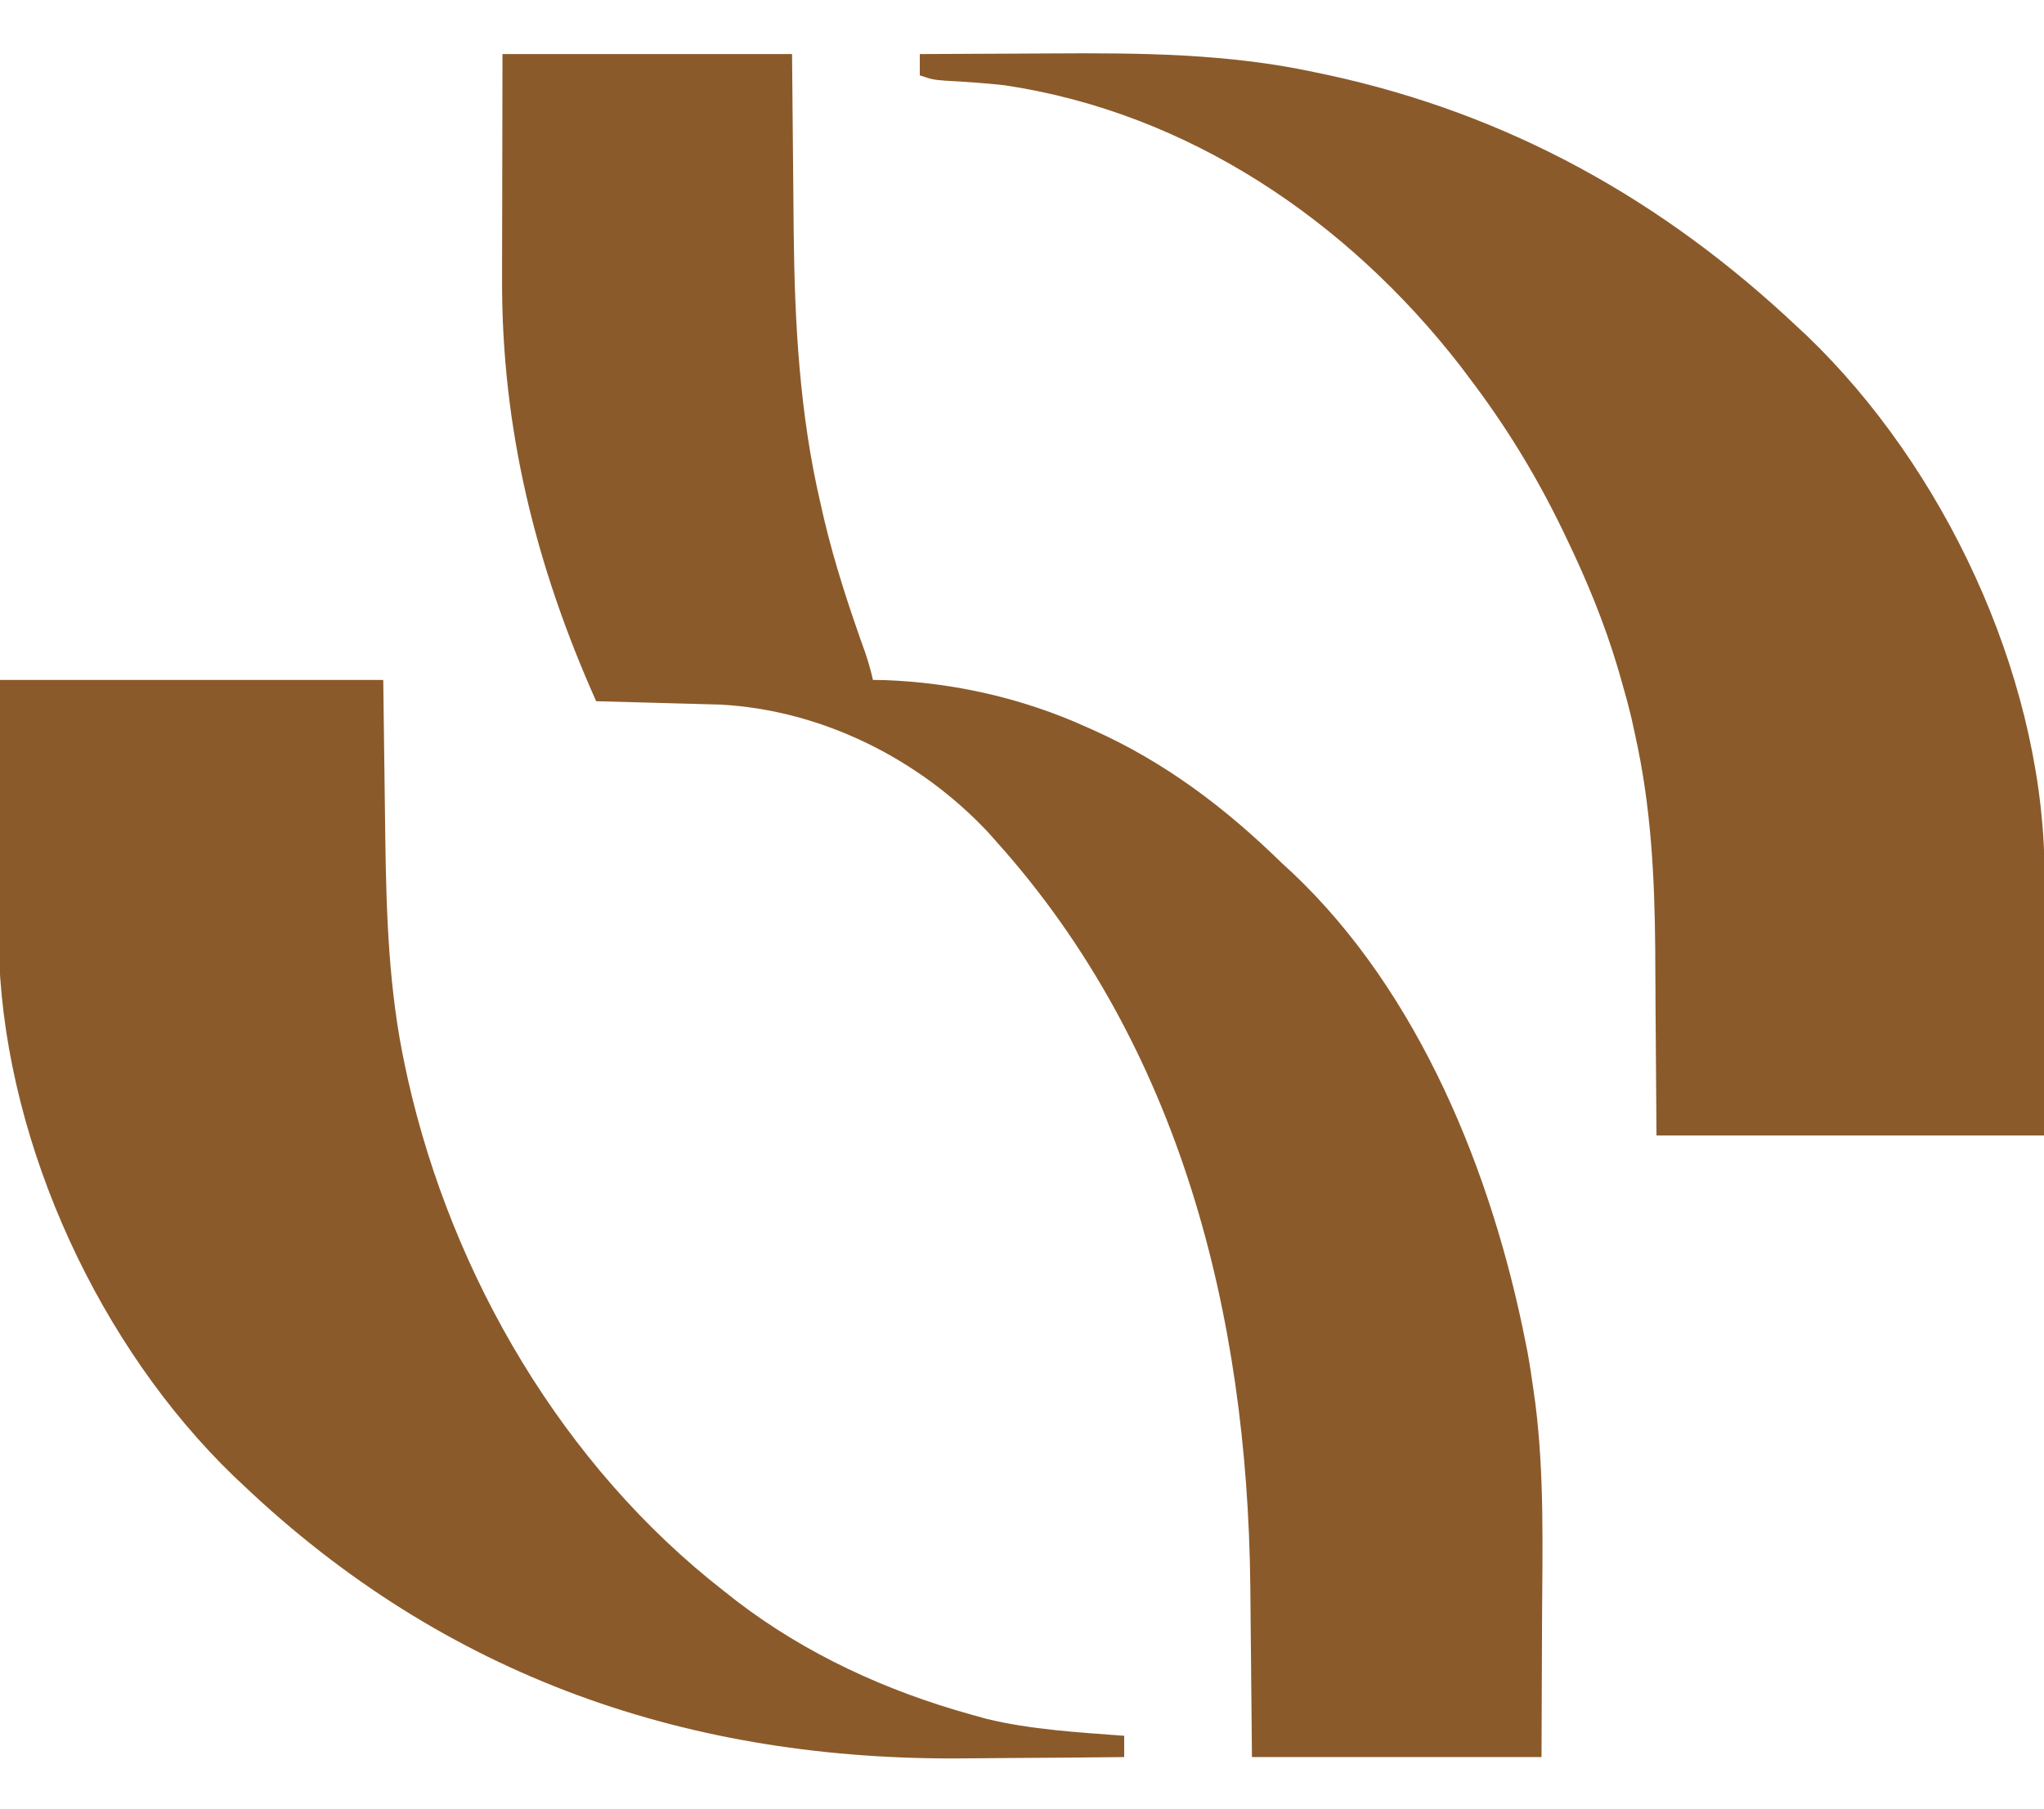
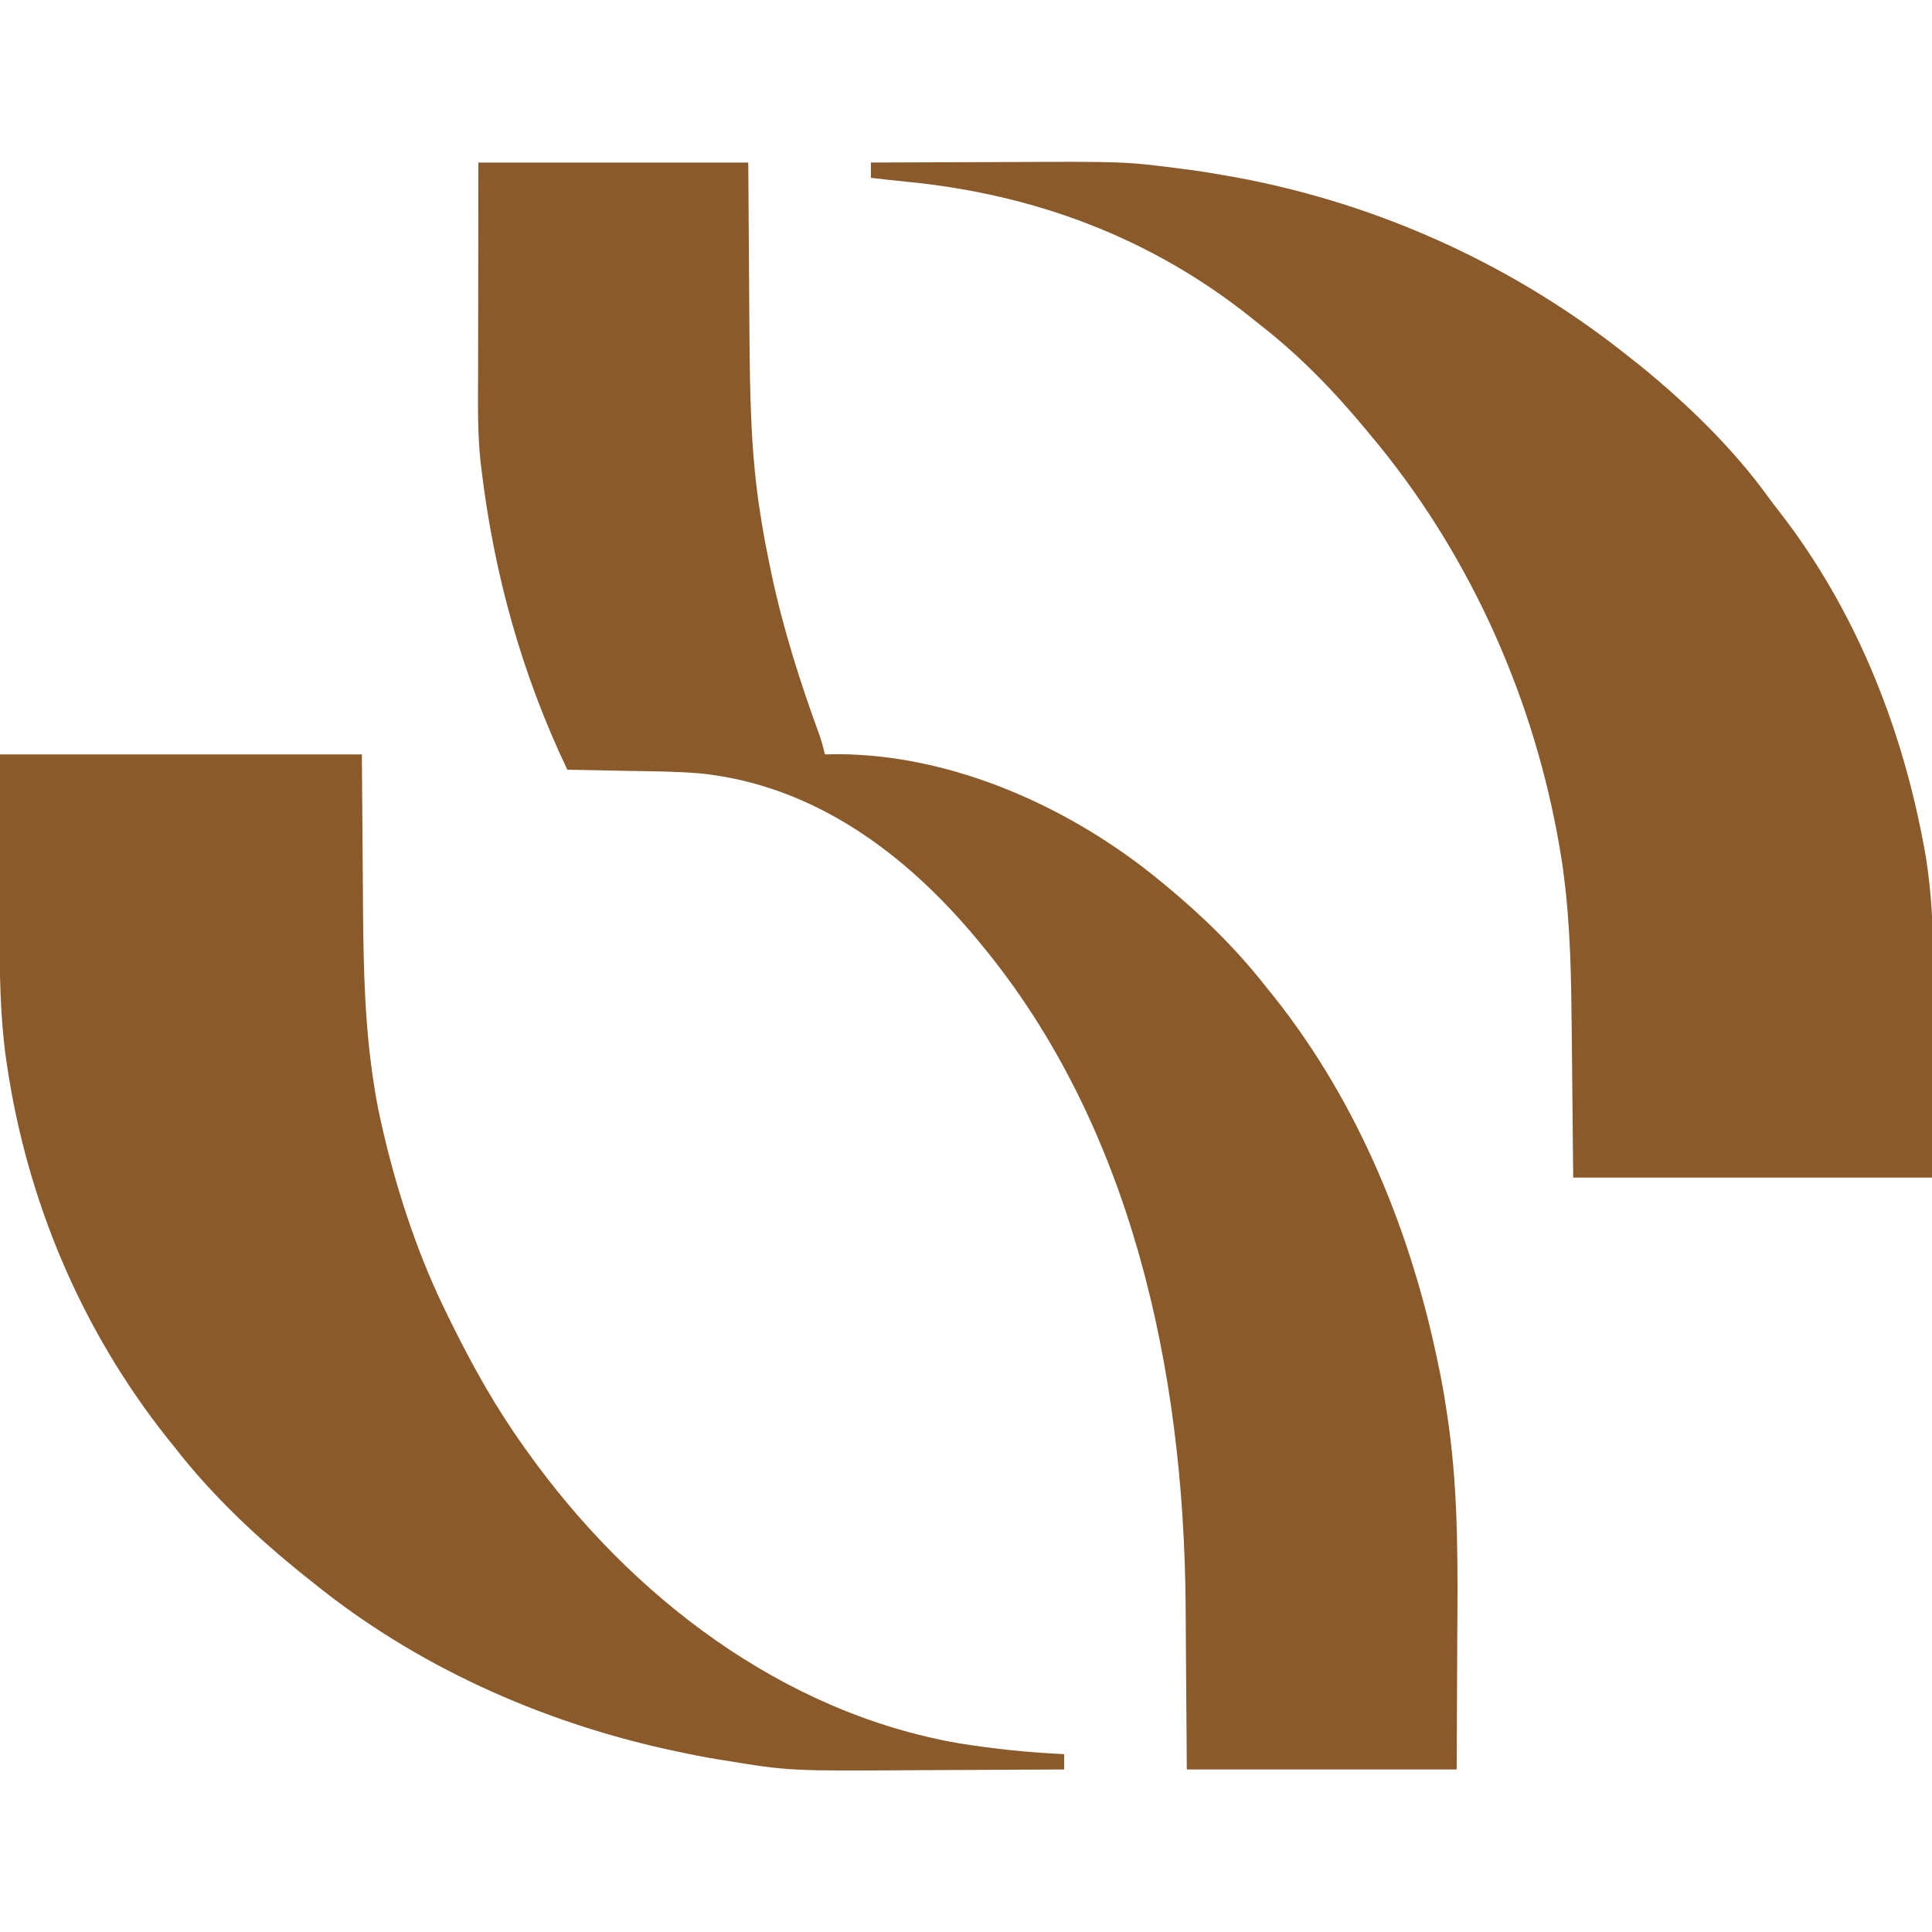
- <svg xmlns="http://www.w3.org/2000/svg" version="1.1" width="480" height="424.8" viewBox="0 27.3 480 424.8">
-   <path d="M0 0 C22.44 0 44.88 0 68 0 C68.312 31.938 68.312 31.938 68.388 41.847 C68.616 63.33 69.783 84.559 74.688 105.562 C74.936 106.659 75.184 107.755 75.44 108.885 C77.999 119.747 81.48 130.275 85.247 140.771 C85.944 142.833 86.506 144.881 87 147 C87.911 147.014 88.823 147.028 89.762 147.043 C106.042 147.642 122.122 151.289 137 158 C137.601 158.266 138.201 158.532 138.82 158.807 C155.681 166.38 169.842 177.131 183 190 C183.773 190.712 184.547 191.423 185.344 192.156 C215.321 220.396 232.428 262.931 240.25 302.562 C240.401 303.315 240.552 304.068 240.708 304.844 C241.208 307.556 241.615 310.269 242 313 C242.181 314.281 242.362 315.563 242.548 316.883 C244.679 333.769 244.218 350.765 244.125 367.75 C244.084 378.392 244.043 389.035 244 400 C221.56 400 199.12 400 176 400 C175.688 369.188 175.688 369.188 175.612 359.649 C174.912 296.206 159.24 233.172 116 185 C115.361 184.277 114.721 183.554 114.062 182.809 C97.818 165.479 74.932 154.07 51.176 152.795 C49.817 152.754 48.457 152.717 47.098 152.684 C46.375 152.663 45.653 152.642 44.908 152.621 C42.626 152.556 40.344 152.497 38.062 152.438 C36.505 152.394 34.947 152.351 33.389 152.307 C29.593 152.2 25.796 152.099 22 152 C7.749 120.097 -0.226 87.829 -0.098 52.832 C-0.096 51.473 -0.095 50.114 -0.095 48.755 C-0.089 43.774 -0.075 38.793 -0.062 33.812 C-0.042 22.654 -0.021 11.496 0 0 Z " fill="#8B5A2B" transform="translate(118,40)" />
-   <path d="M0 0 C7.697 -0.052 15.393 -0.086 23.09 -0.11 C25.697 -0.12 28.304 -0.133 30.912 -0.151 C51.618 -0.286 72.356 -0.135 92.688 4.25 C93.724 4.468 94.76 4.685 95.828 4.909 C138.393 14.122 174.461 34.283 206 64 C206.782 64.728 207.565 65.457 208.371 66.207 C240.417 96.996 262.97 144.869 264.086 189.422 C264.115 193.533 264.113 197.643 264.098 201.754 C264.096 203.095 264.095 204.436 264.095 205.777 C264.089 210.706 264.075 215.634 264.062 220.562 C264.042 231.597 264.021 242.631 264 254 C233.97 254 203.94 254 173 254 C172.75 220.5 172.75 220.5 172.702 210.088 C172.555 193.053 171.716 176.705 168 160 C167.862 159.366 167.862 159.366 167.162 156.157 C166.455 153.179 165.671 150.249 164.812 147.312 C164.517 146.285 164.221 145.258 163.917 144.2 C160.797 133.743 156.722 123.828 152 114 C151.577 113.118 151.154 112.237 150.718 111.328 C144.574 98.706 137.492 87.171 129 76 C128.291 75.059 127.582 74.118 126.852 73.148 C100.382 39.116 63.122 13.792 19.957 7.332 C15.293 6.808 10.62 6.502 5.934 6.246 C3 6 3 6 0 5 C0 3.35 0 1.7 0 0 Z " fill="#8B5A2B" transform="translate(216,40)" />
-   <path d="M0 0 C29.7 0 59.4 0 90 0 C90.375 28.25 90.375 28.25 90.478 37.032 C90.728 55.094 91.292 73.036 95.125 90.75 C95.339 91.743 95.553 92.737 95.773 93.76 C106.223 140.123 132.25 184.633 170 214 C170.993 214.782 171.985 215.565 173.008 216.371 C189.382 228.888 208.212 237.503 228 243 C229.204 243.335 230.408 243.67 231.648 244.016 C242.23 246.579 253.17 247.181 264 248 C264 249.65 264 251.3 264 253 C255.6 253.094 247.201 253.165 238.801 253.207 C234.897 253.228 230.993 253.255 227.09 253.302 C161.973 254.052 104.615 234.271 57 189 C56.348 188.389 55.695 187.778 55.023 187.148 C23.439 156.718 1.77 109.844 -0.176 66.049 C-0.253 61.806 -0.226 57.564 -0.195 53.32 C-0.192 51.945 -0.19 50.569 -0.189 49.193 C-0.179 44.17 -0.151 39.148 -0.125 34.125 C-0.084 22.864 -0.042 11.602 0 0 Z " fill="#8B5A2B" transform="translate(0,187)" />
+ <svg xmlns="http://www.w3.org/2000/svg" version="1.1" width="630" height="630" viewBox="0 0 630 630">
+   <g transform="translate(0,53.0)">
+     <path d="M0 0 C29.04 0 58.08 0 88 0 C88.313 42.875 88.313 42.875 88.388 56.238 C88.545 75.992 88.826 95.452 92 115 C92.118 115.75 92.235 116.501 92.357 117.273 C93.044 121.583 93.857 125.854 94.75 130.125 C95.005 131.369 95.261 132.614 95.524 133.896 C99.369 152.081 104.964 169.656 111.355 187.091 C112.014 189.042 112.528 190.996 113 193 C114.281 192.976 115.563 192.951 116.883 192.926 C154.707 192.963 193.187 210.311 222 234 C222.571 234.468 223.142 234.936 223.73 235.418 C236.046 245.583 247.157 256.395 257 269 C257.777 269.96 258.555 270.921 259.355 271.91 C287.222 306.954 304.473 349.555 313.25 393.188 C313.367 393.759 313.367 393.759 313.96 396.65 C314.74 400.756 315.402 404.864 316 409 C316.134 409.926 316.269 410.852 316.407 411.806 C319.677 435.451 319.341 458.991 319.188 482.812 C319.126 496.404 319.064 509.996 319 524 C289.96 524 260.92 524 231 524 C230.688 482.813 230.688 482.813 230.612 470.007 C229.987 394.521 213.297 314.608 164 255 C163.757 254.707 163.757 254.707 162.53 253.223 C139.285 225.299 109.391 203.008 72.273 199.189 C64.392 198.534 56.465 198.508 48.562 198.375 C46.656 198.337 44.749 198.298 42.842 198.258 C38.228 198.163 33.614 198.079 29 198 C14.188 166.928 5.068 134.176 1 100 C0.912 99.309 0.824 98.618 0.734 97.907 C-0.348 88.119 -0.125 78.289 -0.098 68.457 C-0.096 66.701 -0.095 64.945 -0.095 63.189 C-0.089 56.73 -0.075 50.271 -0.062 43.812 C-0.042 29.354 -0.021 14.896 0 0 Z " fill="#8B5A2B" transform="translate(156,0)" />
+     <path d="M0 0 C38.94 0 77.88 0 118 0 C118.313 39.375 118.313 39.375 118.388 51.63 C118.552 70.592 118.993 89.231 122 108 C122.111 108.701 122.221 109.401 122.335 110.123 C122.947 113.866 123.7 117.557 124.562 121.25 C124.811 122.337 125.059 123.423 125.315 124.543 C130.108 144.593 136.82 164.531 146 183 C146.234 183.476 146.234 183.476 147.417 185.884 C154.365 199.927 161.86 213.269 171 226 C171.201 226.282 171.201 226.282 172.217 227.711 C205.711 274.519 255.083 312.493 312.772 322.48 C324.13 324.291 335.511 325.481 347 326 C347 327.65 347 329.3 347 331 C336.366 331.07 325.733 331.123 315.099 331.155 C310.159 331.171 305.218 331.192 300.277 331.226 C257.359 331.518 257.359 331.518 236 328 C235.258 327.882 234.516 327.763 233.752 327.641 C229.577 326.961 225.445 326.15 221.312 325.25 C220.107 324.992 218.902 324.734 217.661 324.468 C175.818 315.238 135.377 297.06 102 270 C101.071 269.263 100.141 268.525 99.184 267.766 C83.762 255.393 69.146 241.626 57 226 C56.606 225.509 56.606 225.509 54.613 223.023 C26.591 187.792 8.8 145.577 2.25 101.125 C2.134 100.343 2.019 99.56 1.899 98.754 C0.022 84.902 -0.145 70.982 -0.098 57.031 C-0.096 55.558 -0.095 54.085 -0.095 52.612 C-0.089 47.242 -0.075 41.871 -0.062 36.5 C-0.042 24.455 -0.021 12.41 0 0 Z " fill="#8B5A2B" transform="translate(0,193)" />
+     <path d="M0 0 C9.773 -0.047 19.545 -0.082 29.318 -0.104 C33.859 -0.114 38.399 -0.128 42.94 -0.151 C82.735 -0.347 82.735 -0.347 101 2 C101.689 2.087 102.377 2.174 103.087 2.264 C107.203 2.801 111.289 3.459 115.375 4.188 C115.98 4.294 115.98 4.294 119.041 4.835 C166.156 13.52 210.724 33.959 248 64 C248.962 64.757 249.923 65.513 250.914 66.293 C266.253 78.758 281.253 93.31 292.815 109.375 C294.043 111.059 295.316 112.7 296.602 114.34 C320.6 145.349 335.676 182.673 343 221 C343.148 221.758 343.296 222.517 343.448 223.298 C347.455 244.896 346.325 267.083 346.188 288.938 C346.126 302.818 346.064 316.699 346 331 C307.39 331 268.78 331 229 331 C228.625 294.375 228.625 294.375 228.522 282.958 C228.343 266.237 228.136 249.612 226 233 C225.927 232.431 225.927 232.431 225.559 229.553 C225.176 226.876 224.738 224.222 224.25 221.562 C224.165 221.093 224.165 221.093 223.735 218.714 C214.844 171.365 194.03 125.96 163 89 C162.573 88.484 162.146 87.968 161.706 87.437 C151.184 74.746 140.038 63.139 127 53 C126.006 52.201 125.012 51.402 123.988 50.578 C91.218 24.439 53.31 10.351 11.858 6.283 C7.901 5.891 3.951 5.447 0 5 C0 3.35 0 1.7 0 0 Z " fill="#8B5A2B" transform="translate(284,0)" />
+   </g>
</svg>
